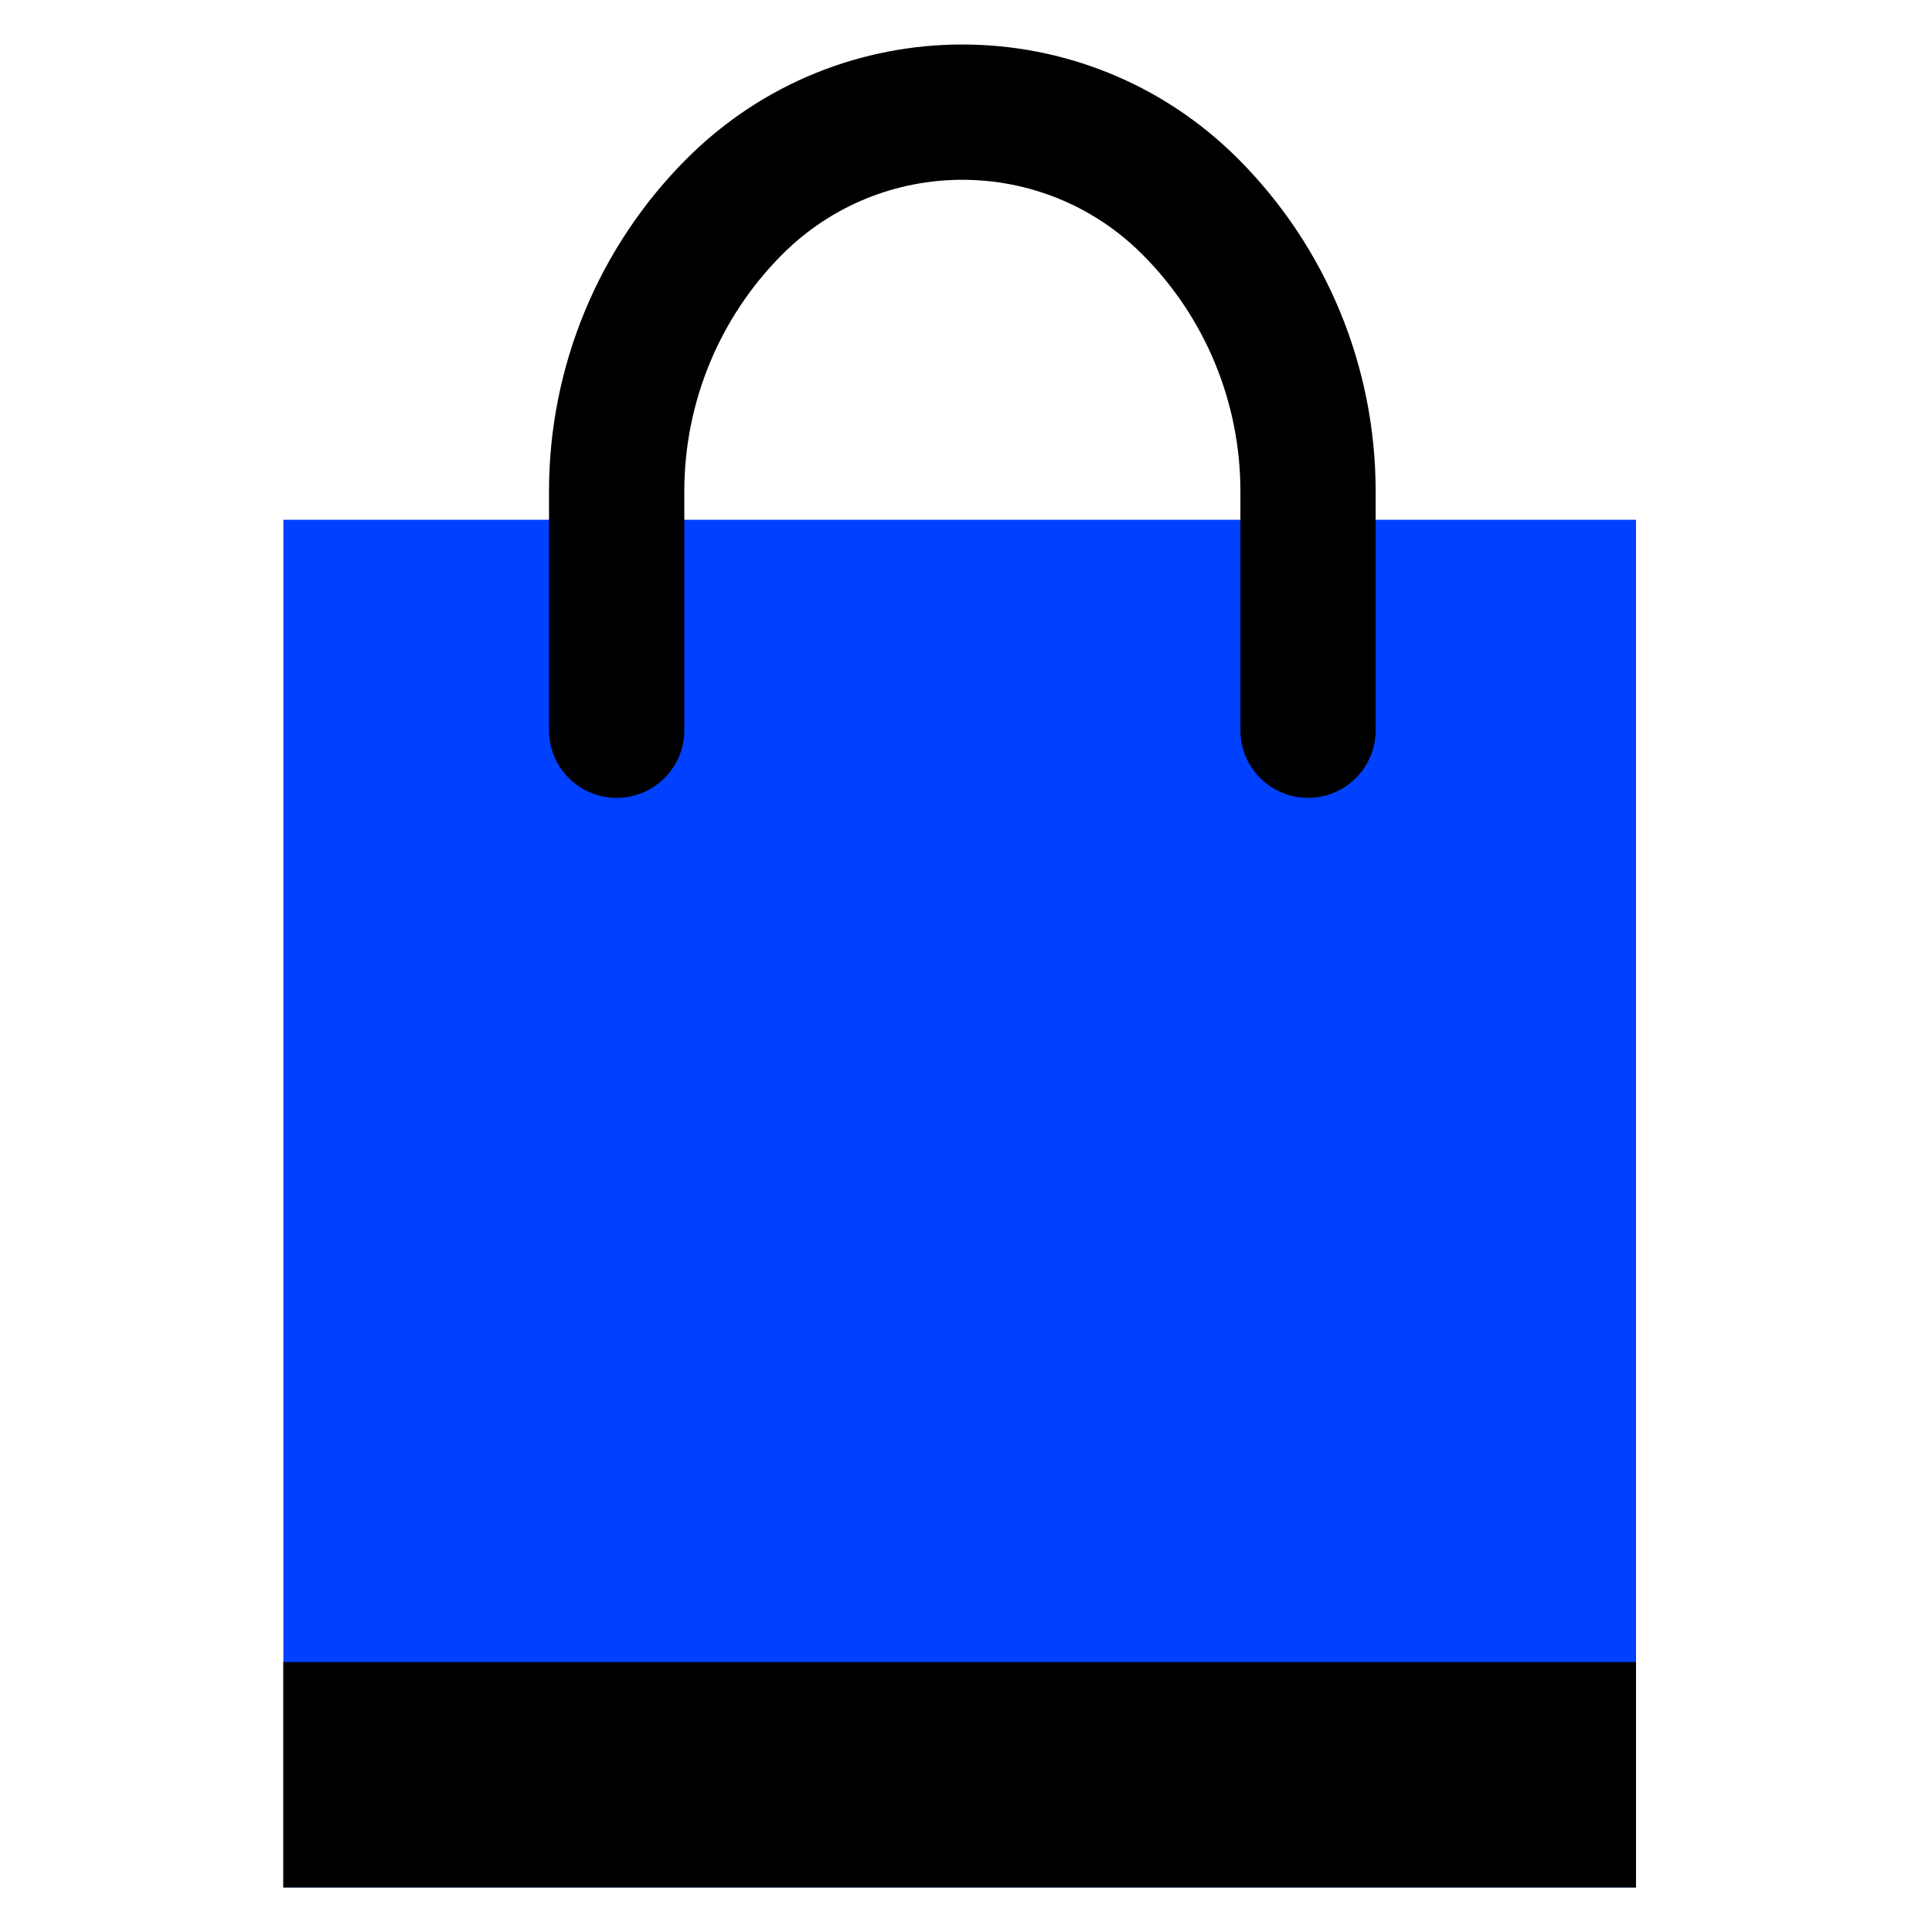
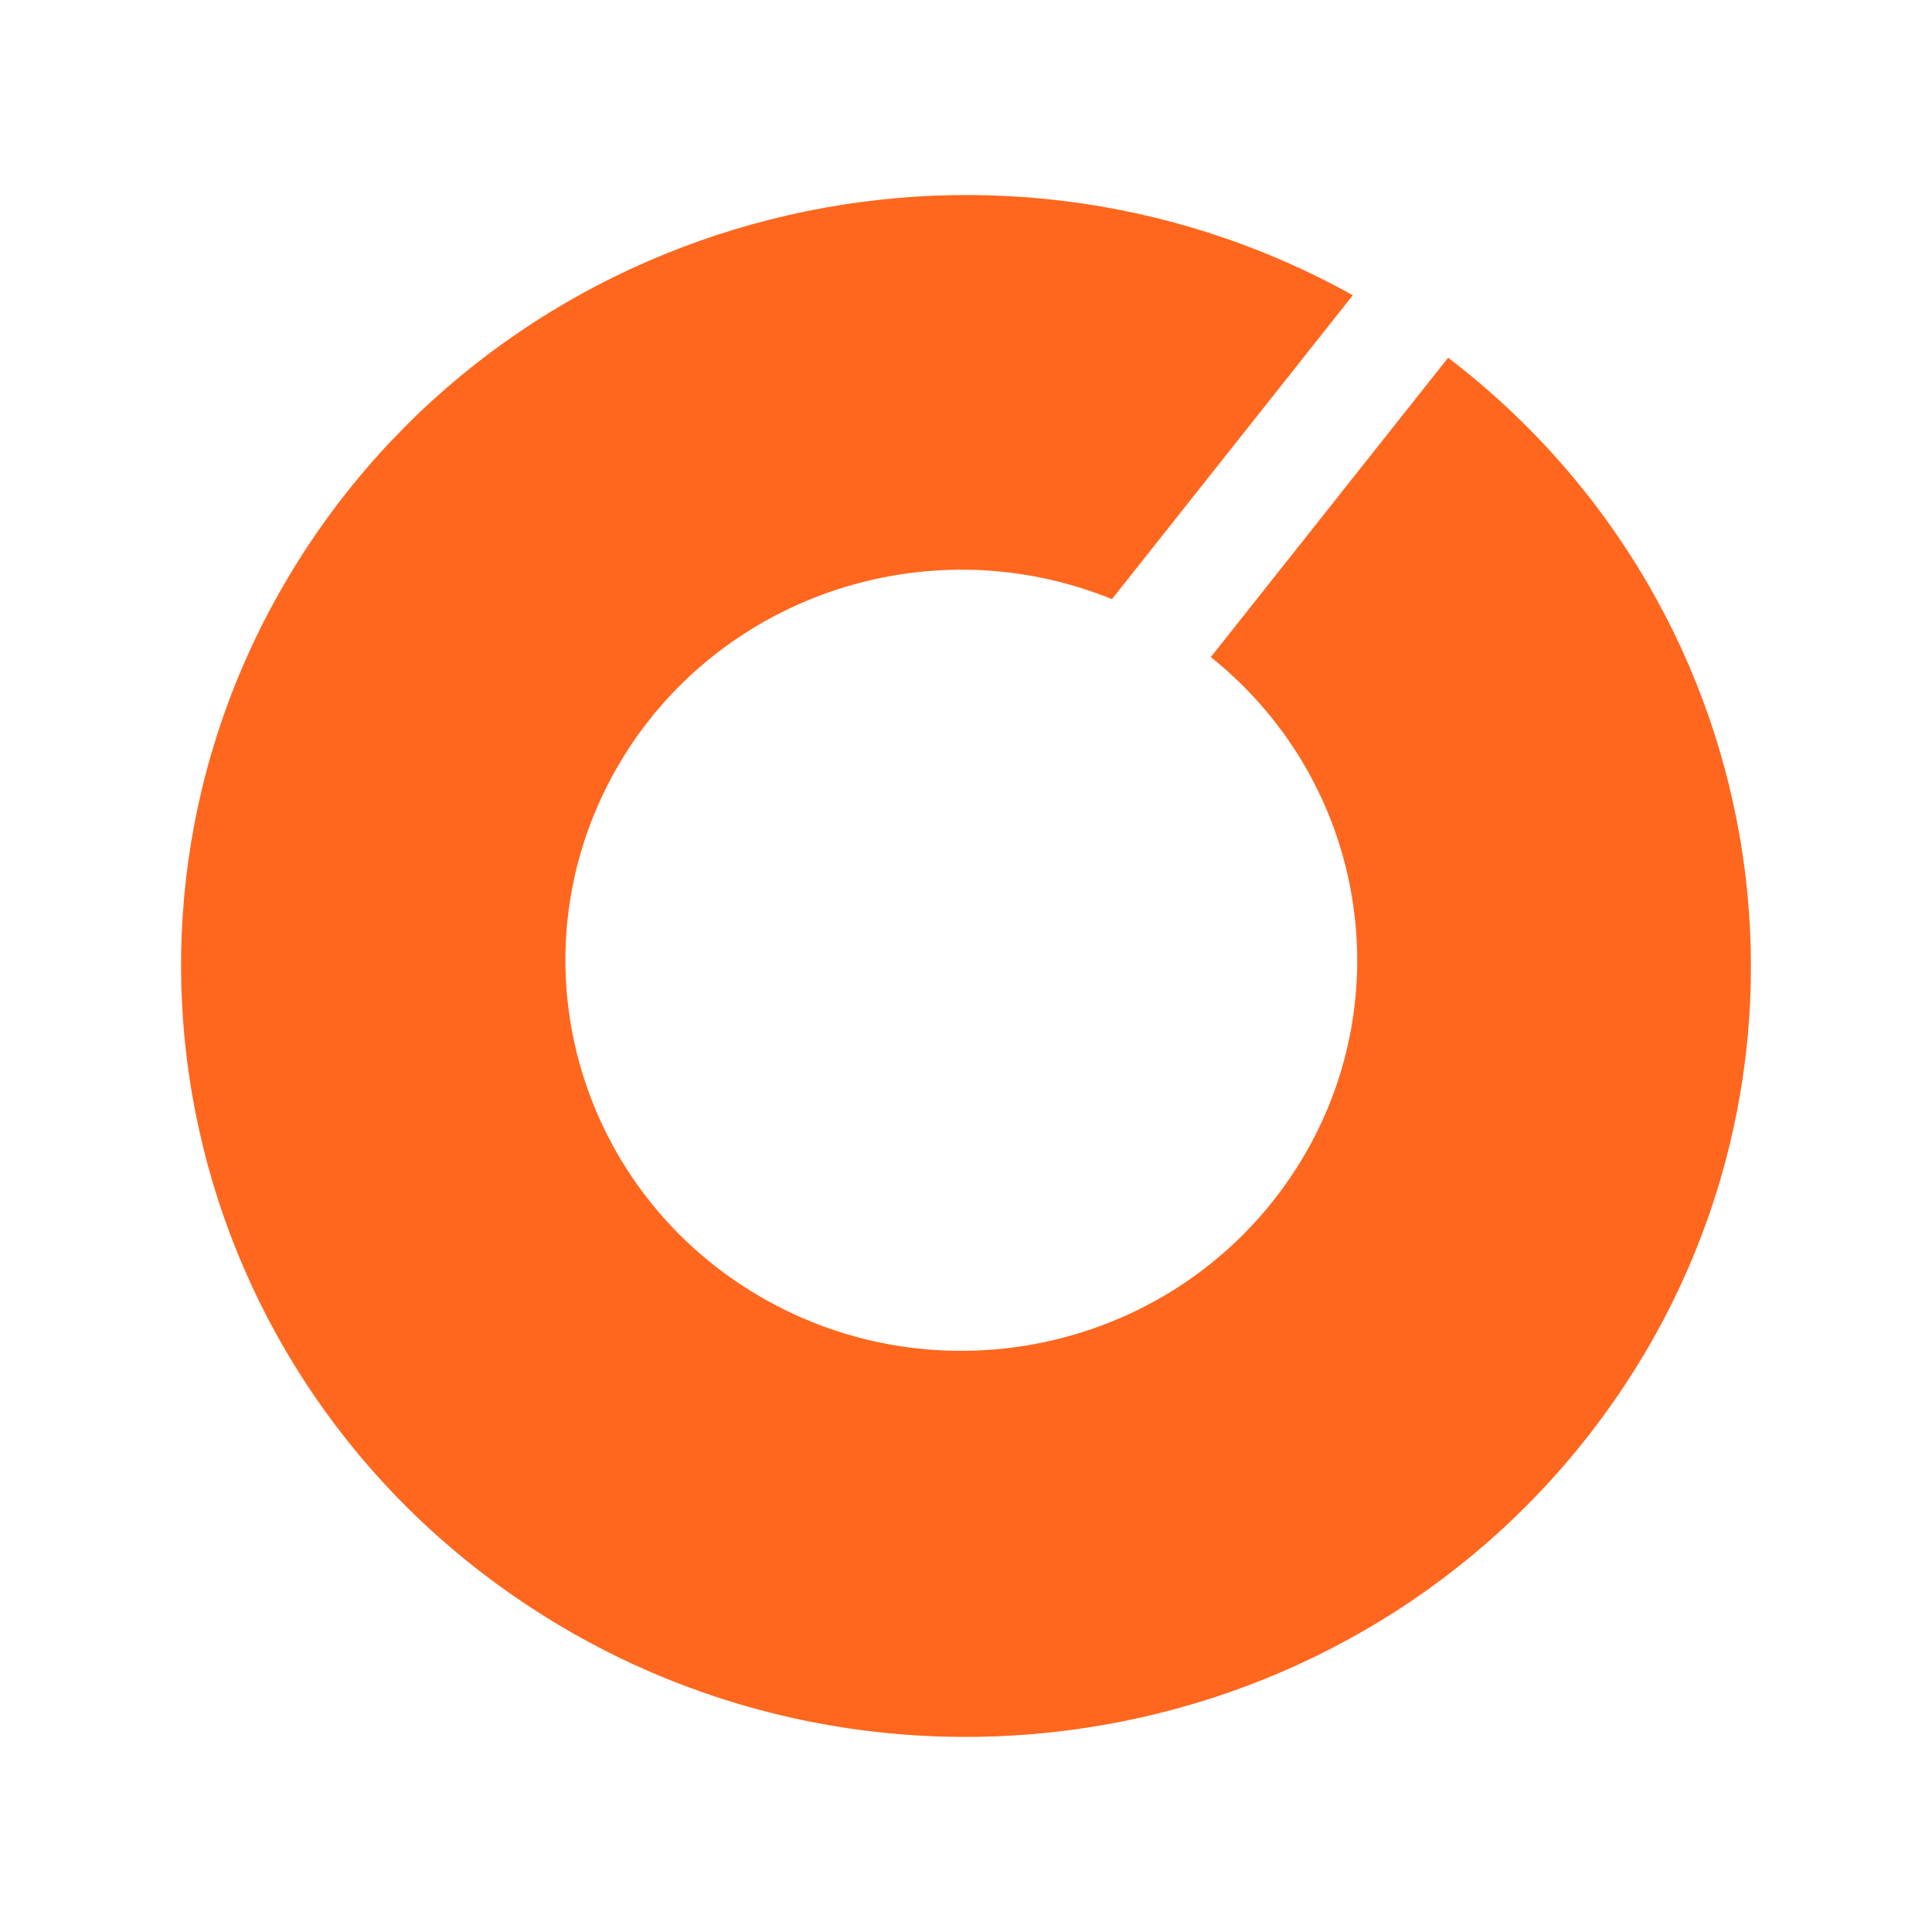
- <svg xmlns="http://www.w3.org/2000/svg" width="30" height="30" viewBox="0 0 30 30" fill="none">
-   <rect x="4.4" y="8.071" width="21.004" height="21.237" fill="#0041FF" />
-   <path fill-rule="evenodd" clip-rule="evenodd" d="M17.737 3.949C16.194 2.406 13.692 2.406 12.149 3.949C11.174 4.924 10.626 6.248 10.626 7.627V11.339C10.626 11.919 10.156 12.389 9.576 12.389C8.996 12.389 8.525 11.919 8.525 11.339V7.627C8.525 5.69 9.295 3.833 10.664 2.464C13.027 0.1 16.859 0.1 19.223 2.464C20.592 3.833 21.361 5.69 21.361 7.627V11.339C21.361 11.919 20.891 12.389 20.311 12.389C19.731 12.389 19.261 11.919 19.261 11.339V7.627C19.261 6.248 18.713 4.924 17.737 3.949Z" fill="black" />
-   <rect x="4.4" y="25.808" width="21.004" height="3.501" fill="black" />
+ <svg xmlns="http://www.w3.org/2000/svg" viewBox="0 0 64 64" role="img" aria-labelledby="title">
+   <path fill="#FF671F" transform="translate(6 6) scale(.52)" d="M74.642 7.27 A50 49.108 0 1 0 80.714 11.249 L65.597 30.321 A25.218 24.878 0 1 1 59.298 26.629 Z" />
</svg>
